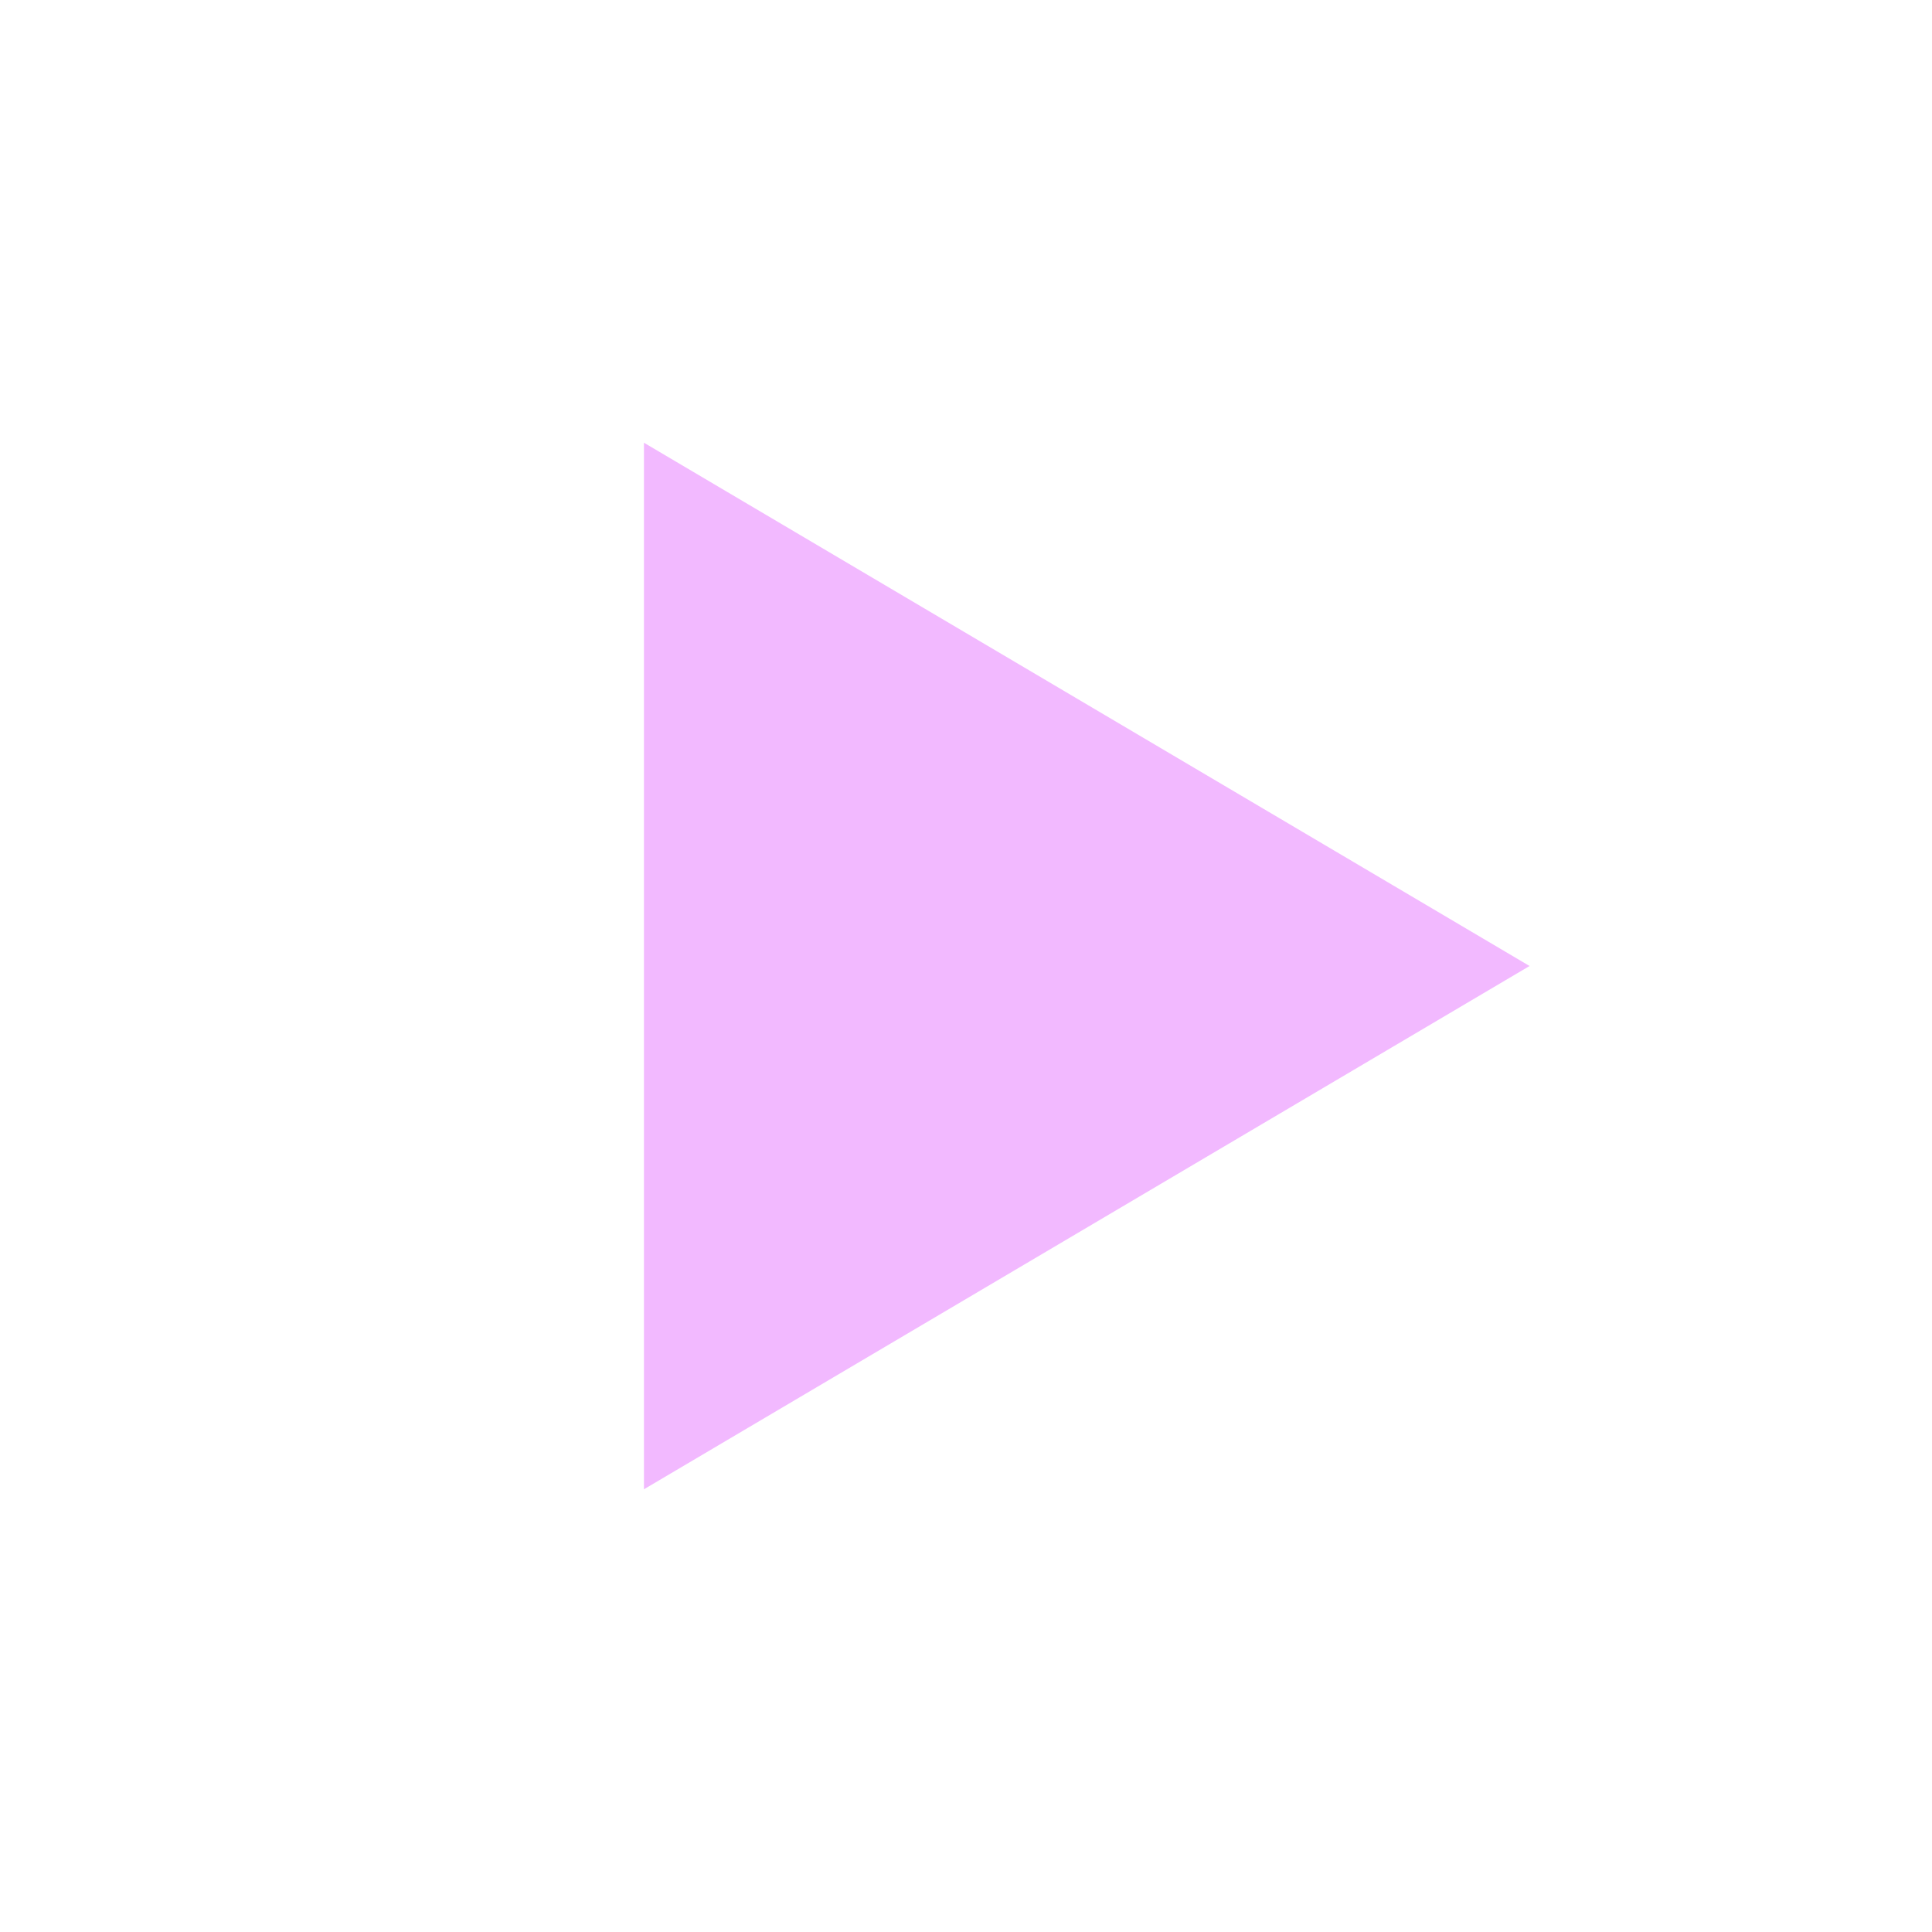
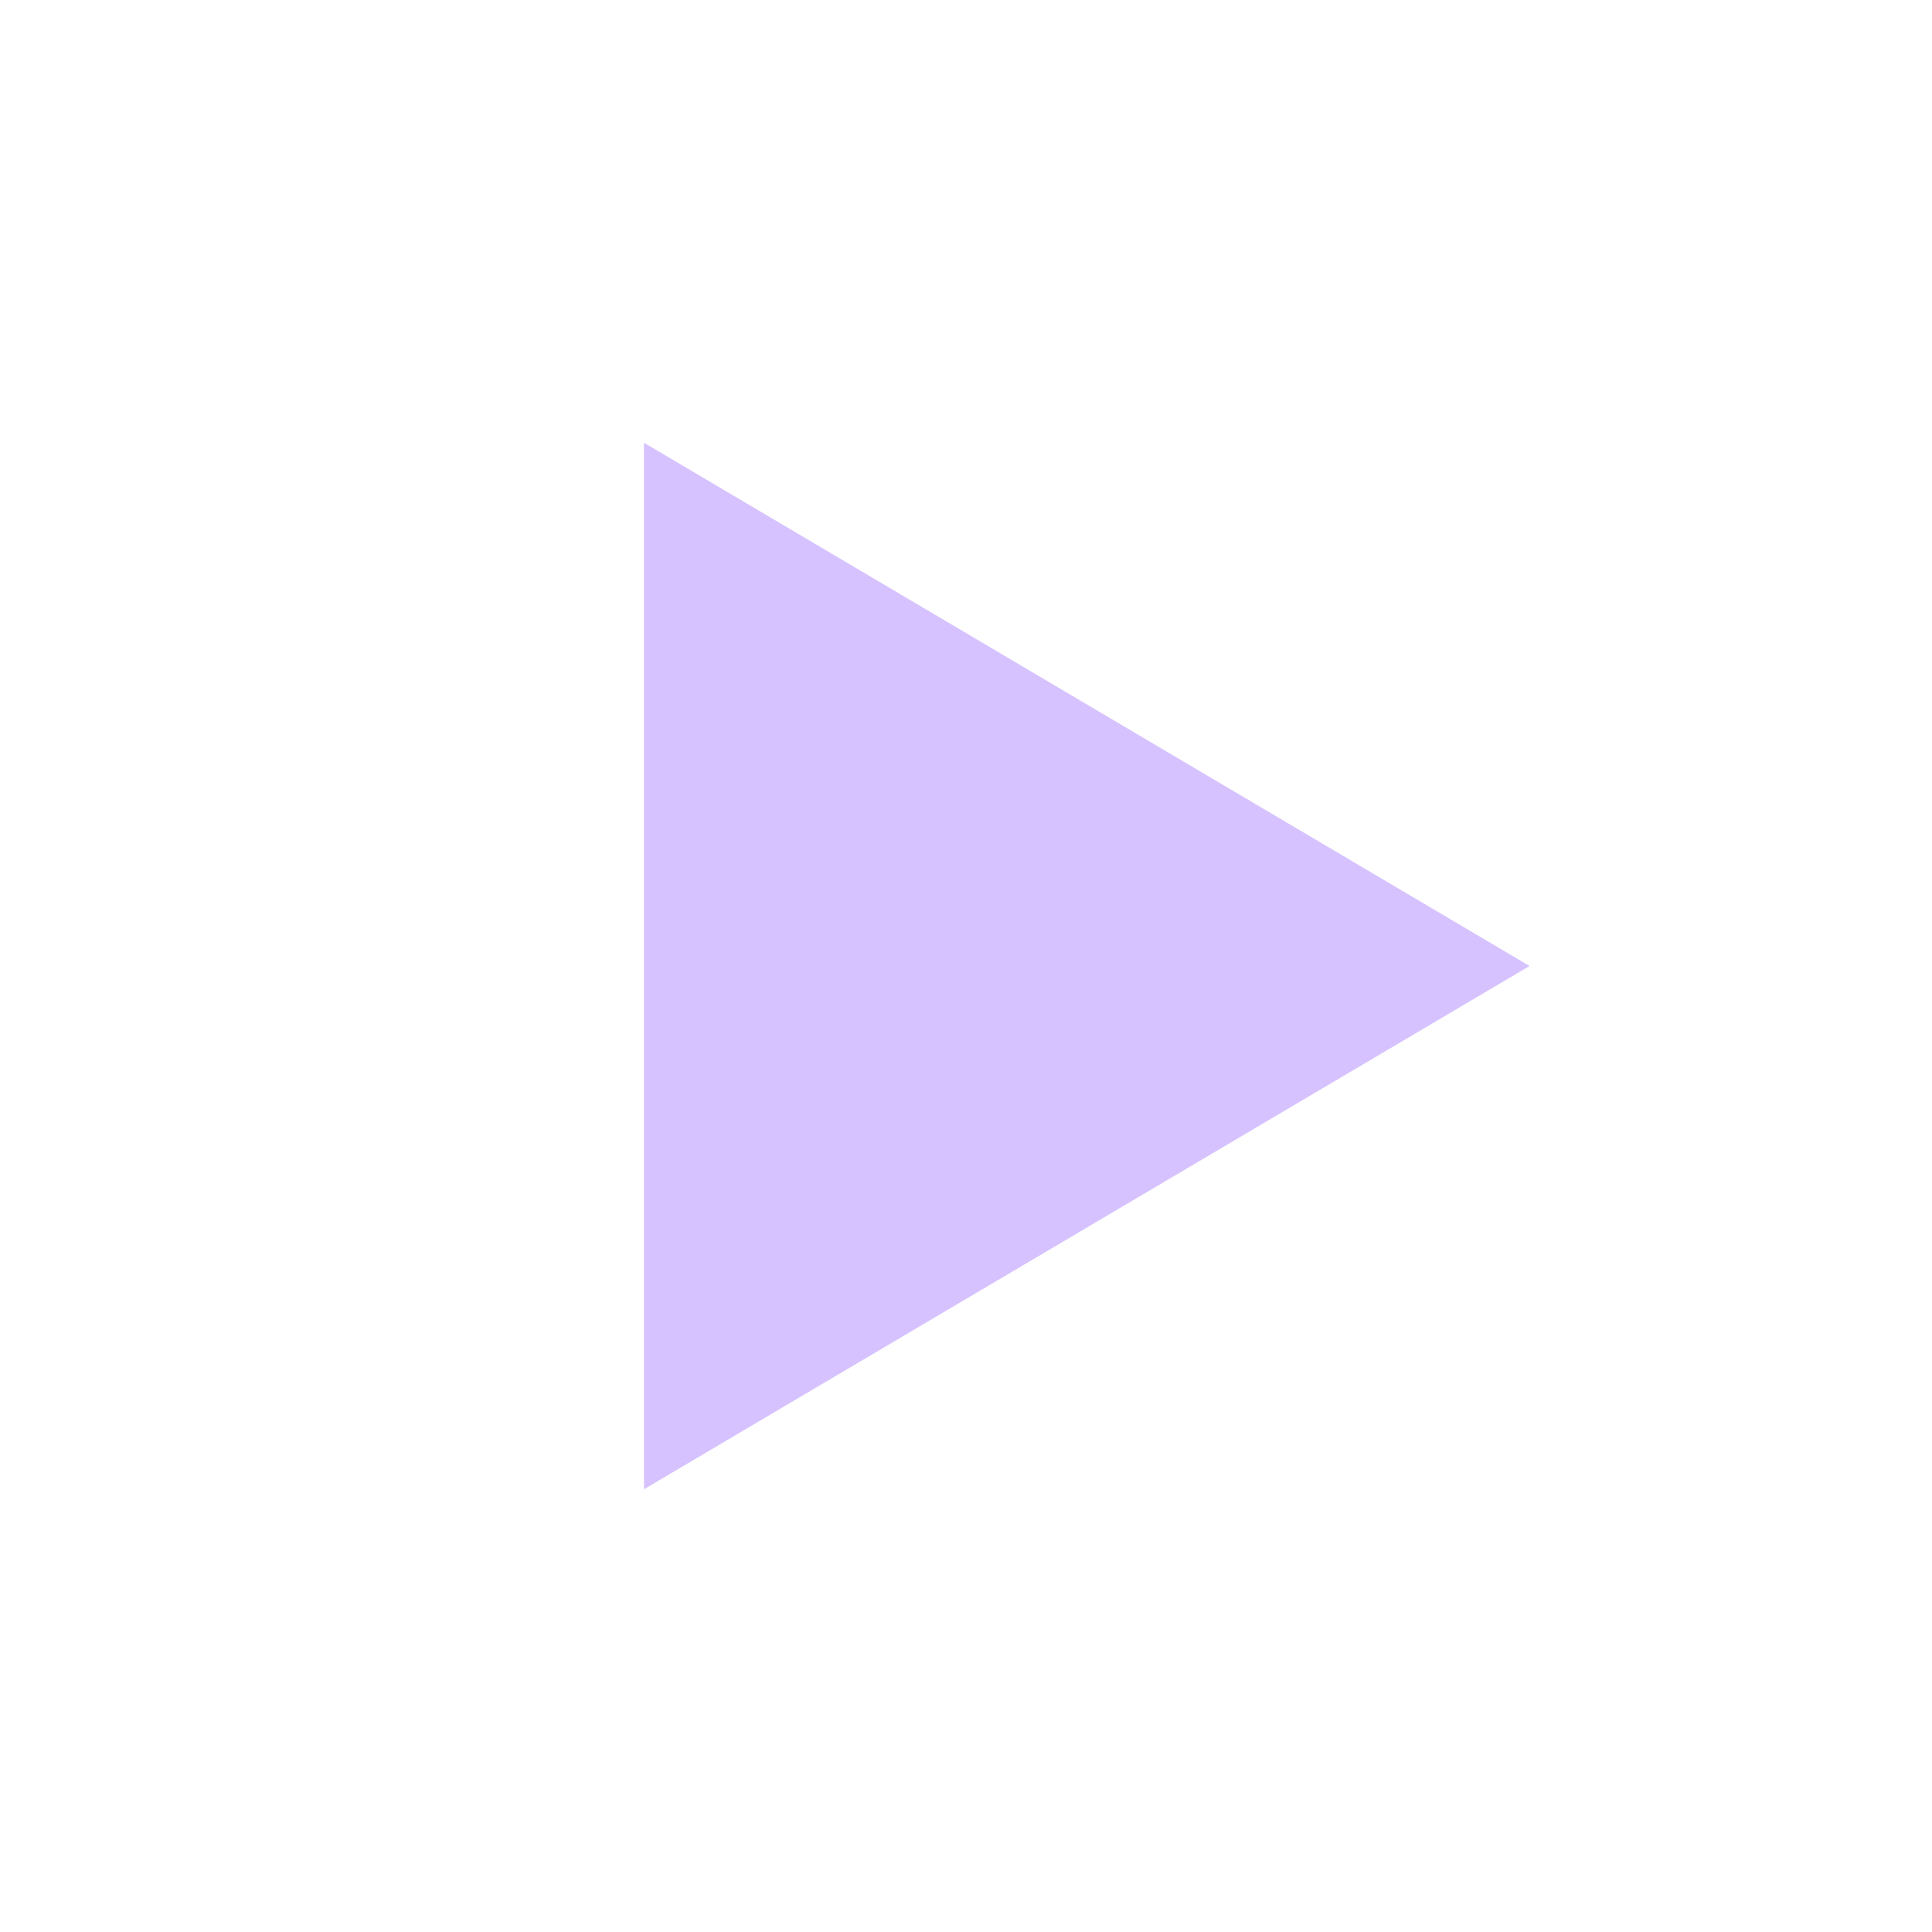
<svg xmlns="http://www.w3.org/2000/svg" preserveAspectRatio="none" overflow="visible" style="display: block;" width="13" height="13" viewBox="0 0 13 13" fill="none">
  <g id="Frame">
-     <path id="Vector" d="M4.333 2.979V10.021L10.292 6.5L4.333 2.979Z" fill="#F2B9FF" />
+     <path id="Vector" d="M4.333 2.979V10.021L10.292 6.5L4.333 2.979Z" fill="#d6c2ff" />
  </g>
</svg>
